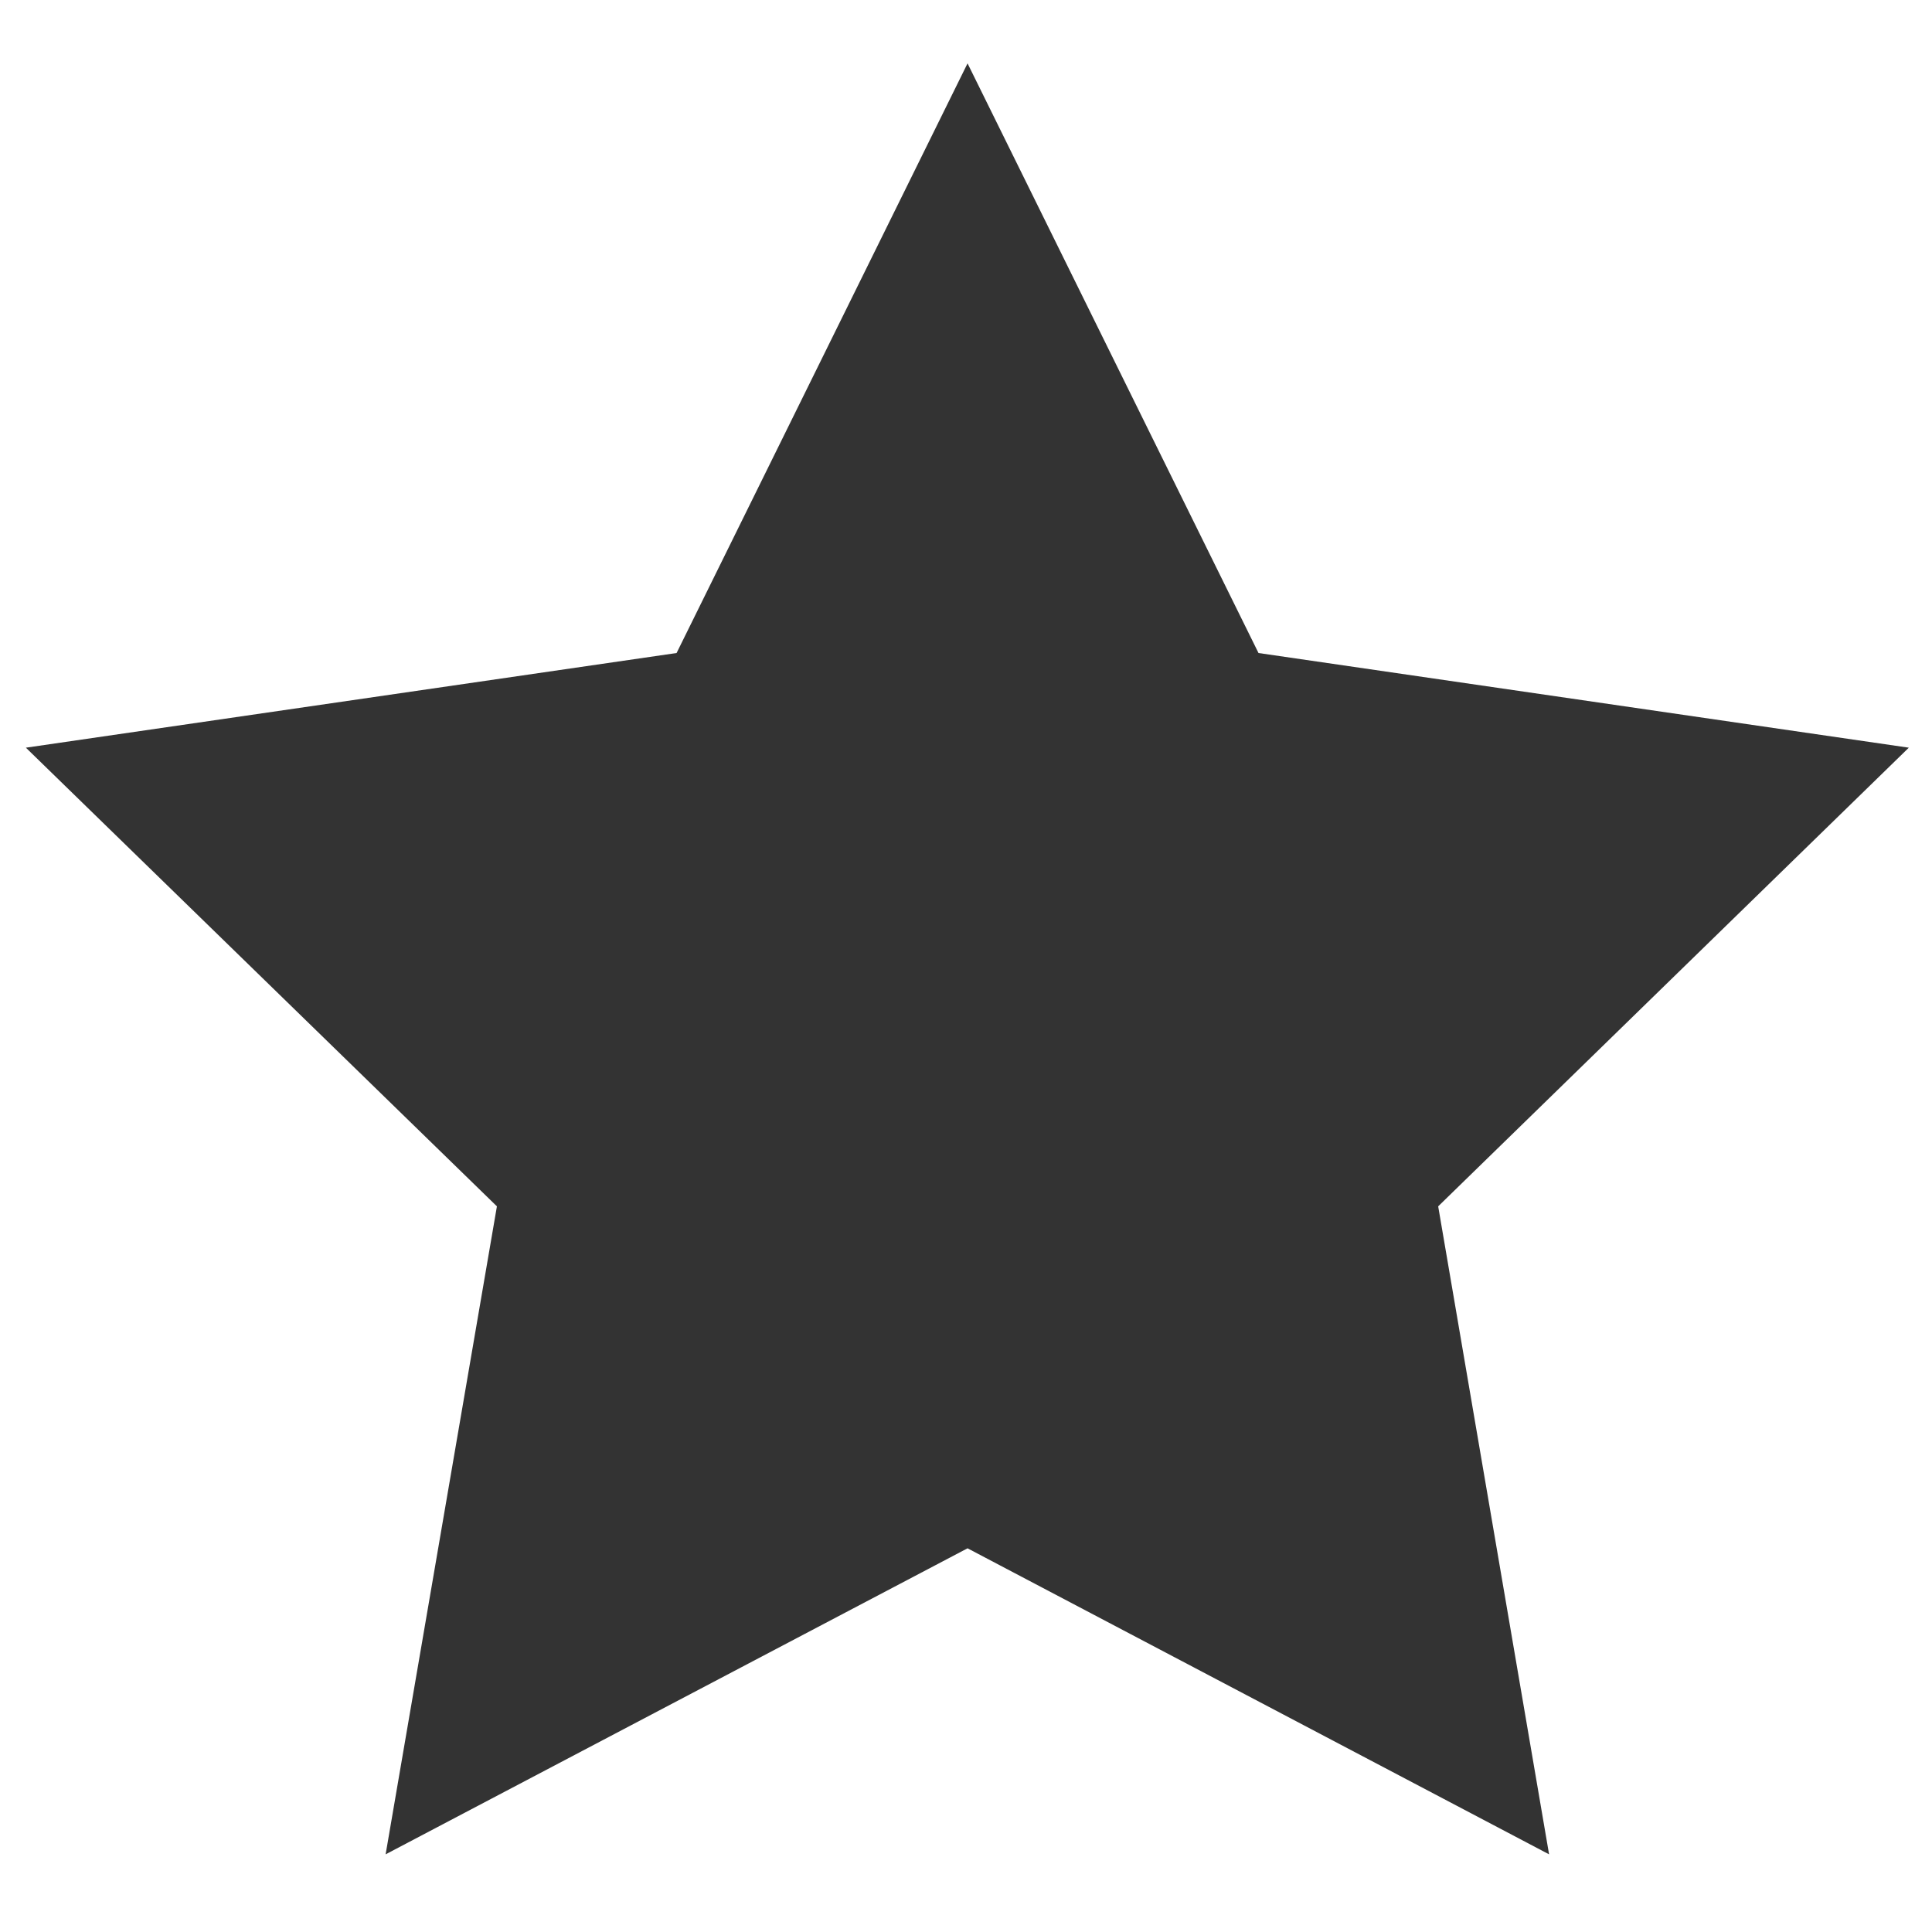
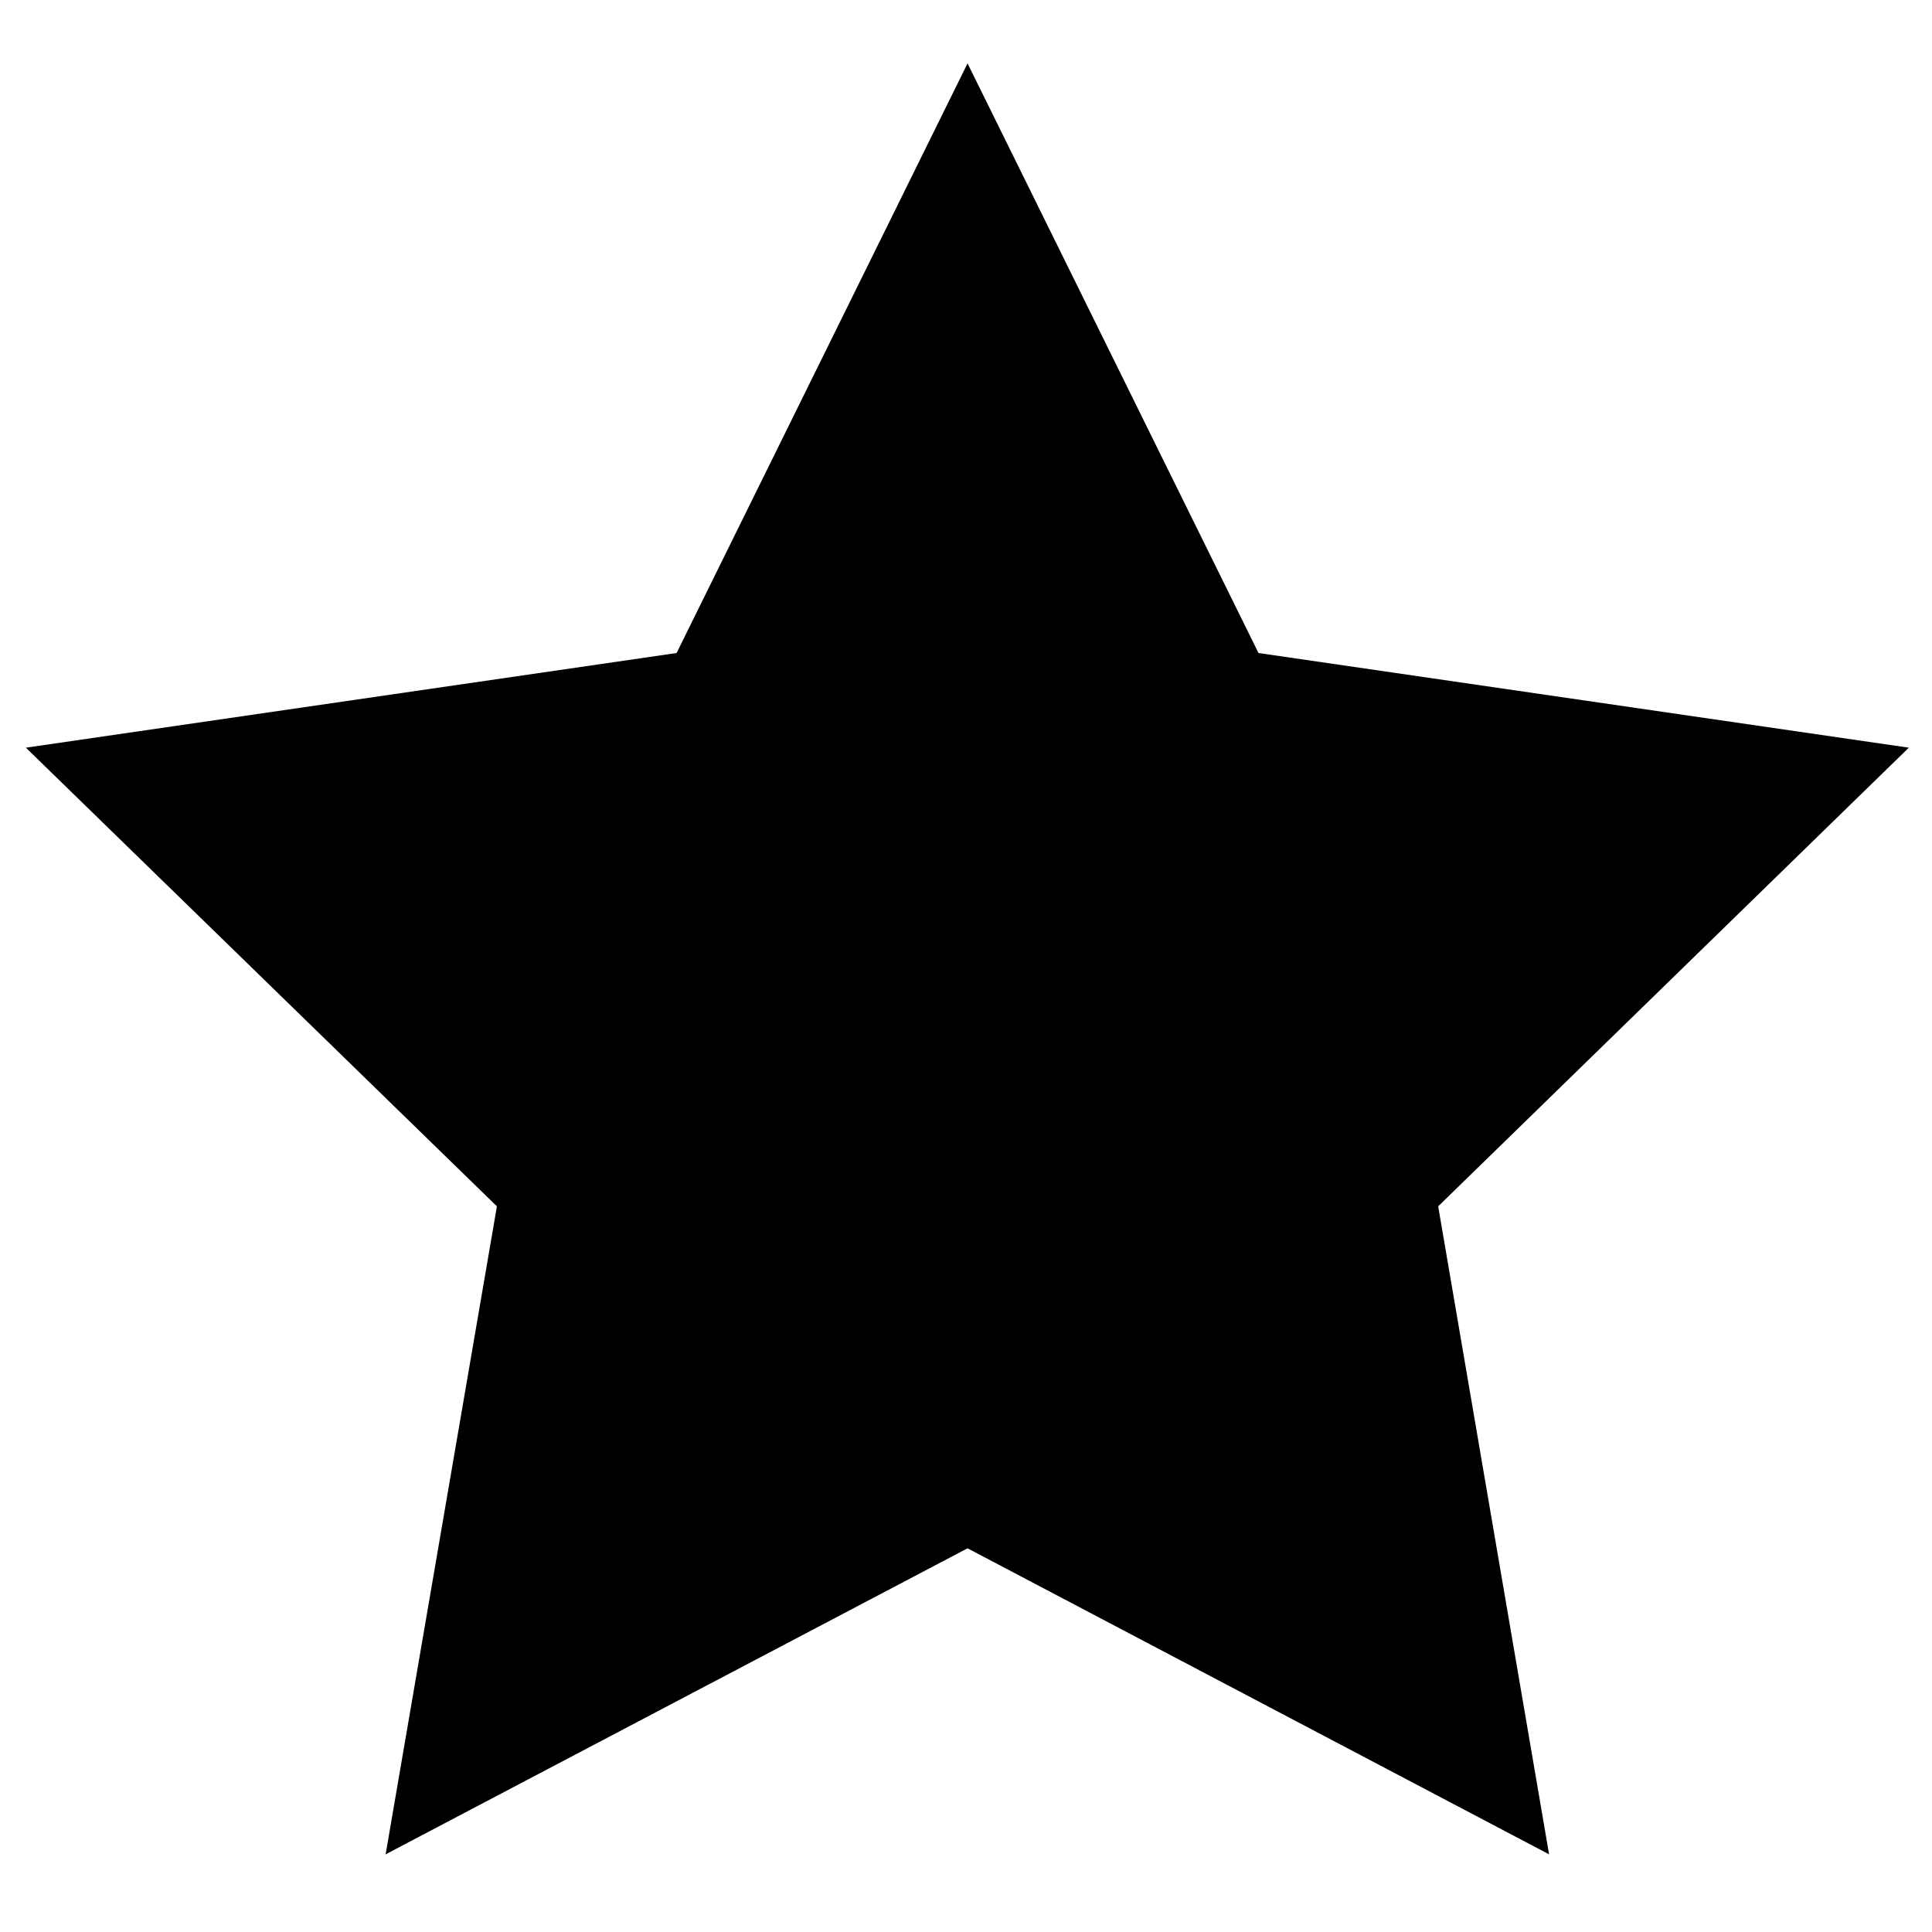
- <svg xmlns="http://www.w3.org/2000/svg" id="Layer_1" viewBox="0 0 500 500">
-   <style>.st0{fill:#333}</style>
+ <svg xmlns="http://www.w3.org/2000/svg" viewBox="0 0 500 500">
  <path class="st0" d="M250.4 16.4L325.7 169 494 193.5 372.2 312.2l28.7 167.7-150.5-79.2-150.6 79.2 28.8-167.7L6.7 193.5 175.1 169z" />
</svg>
